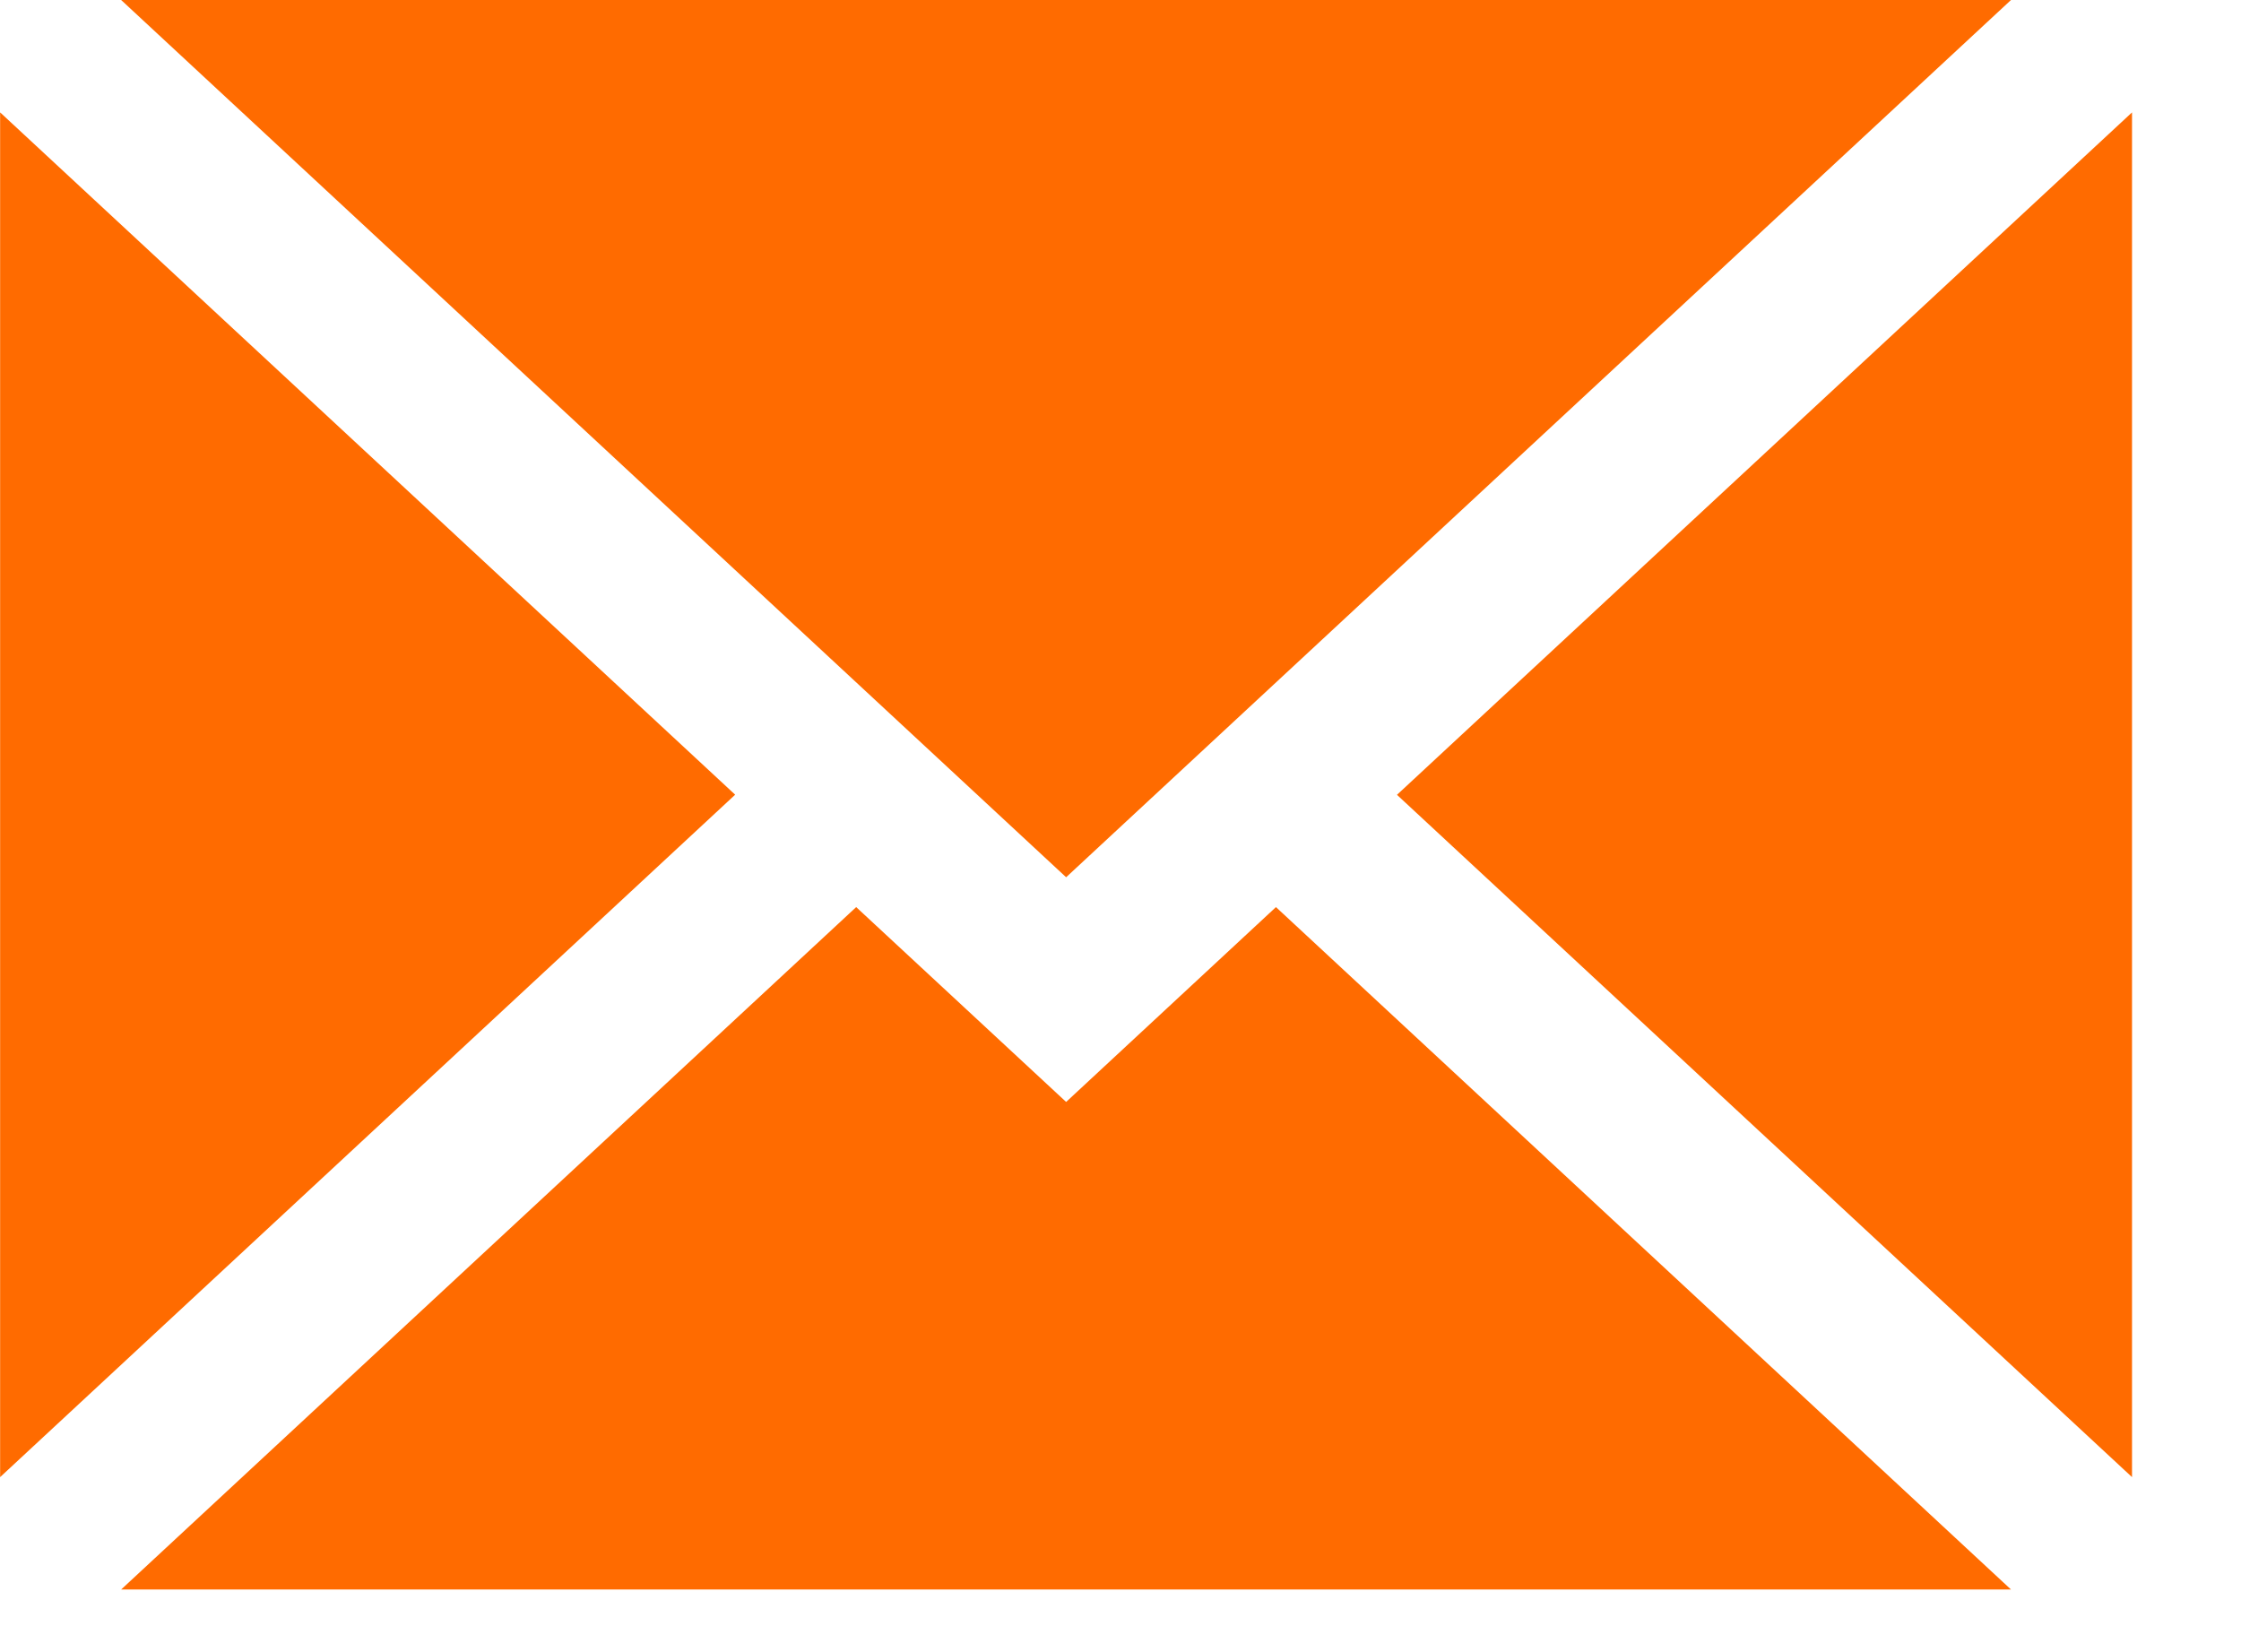
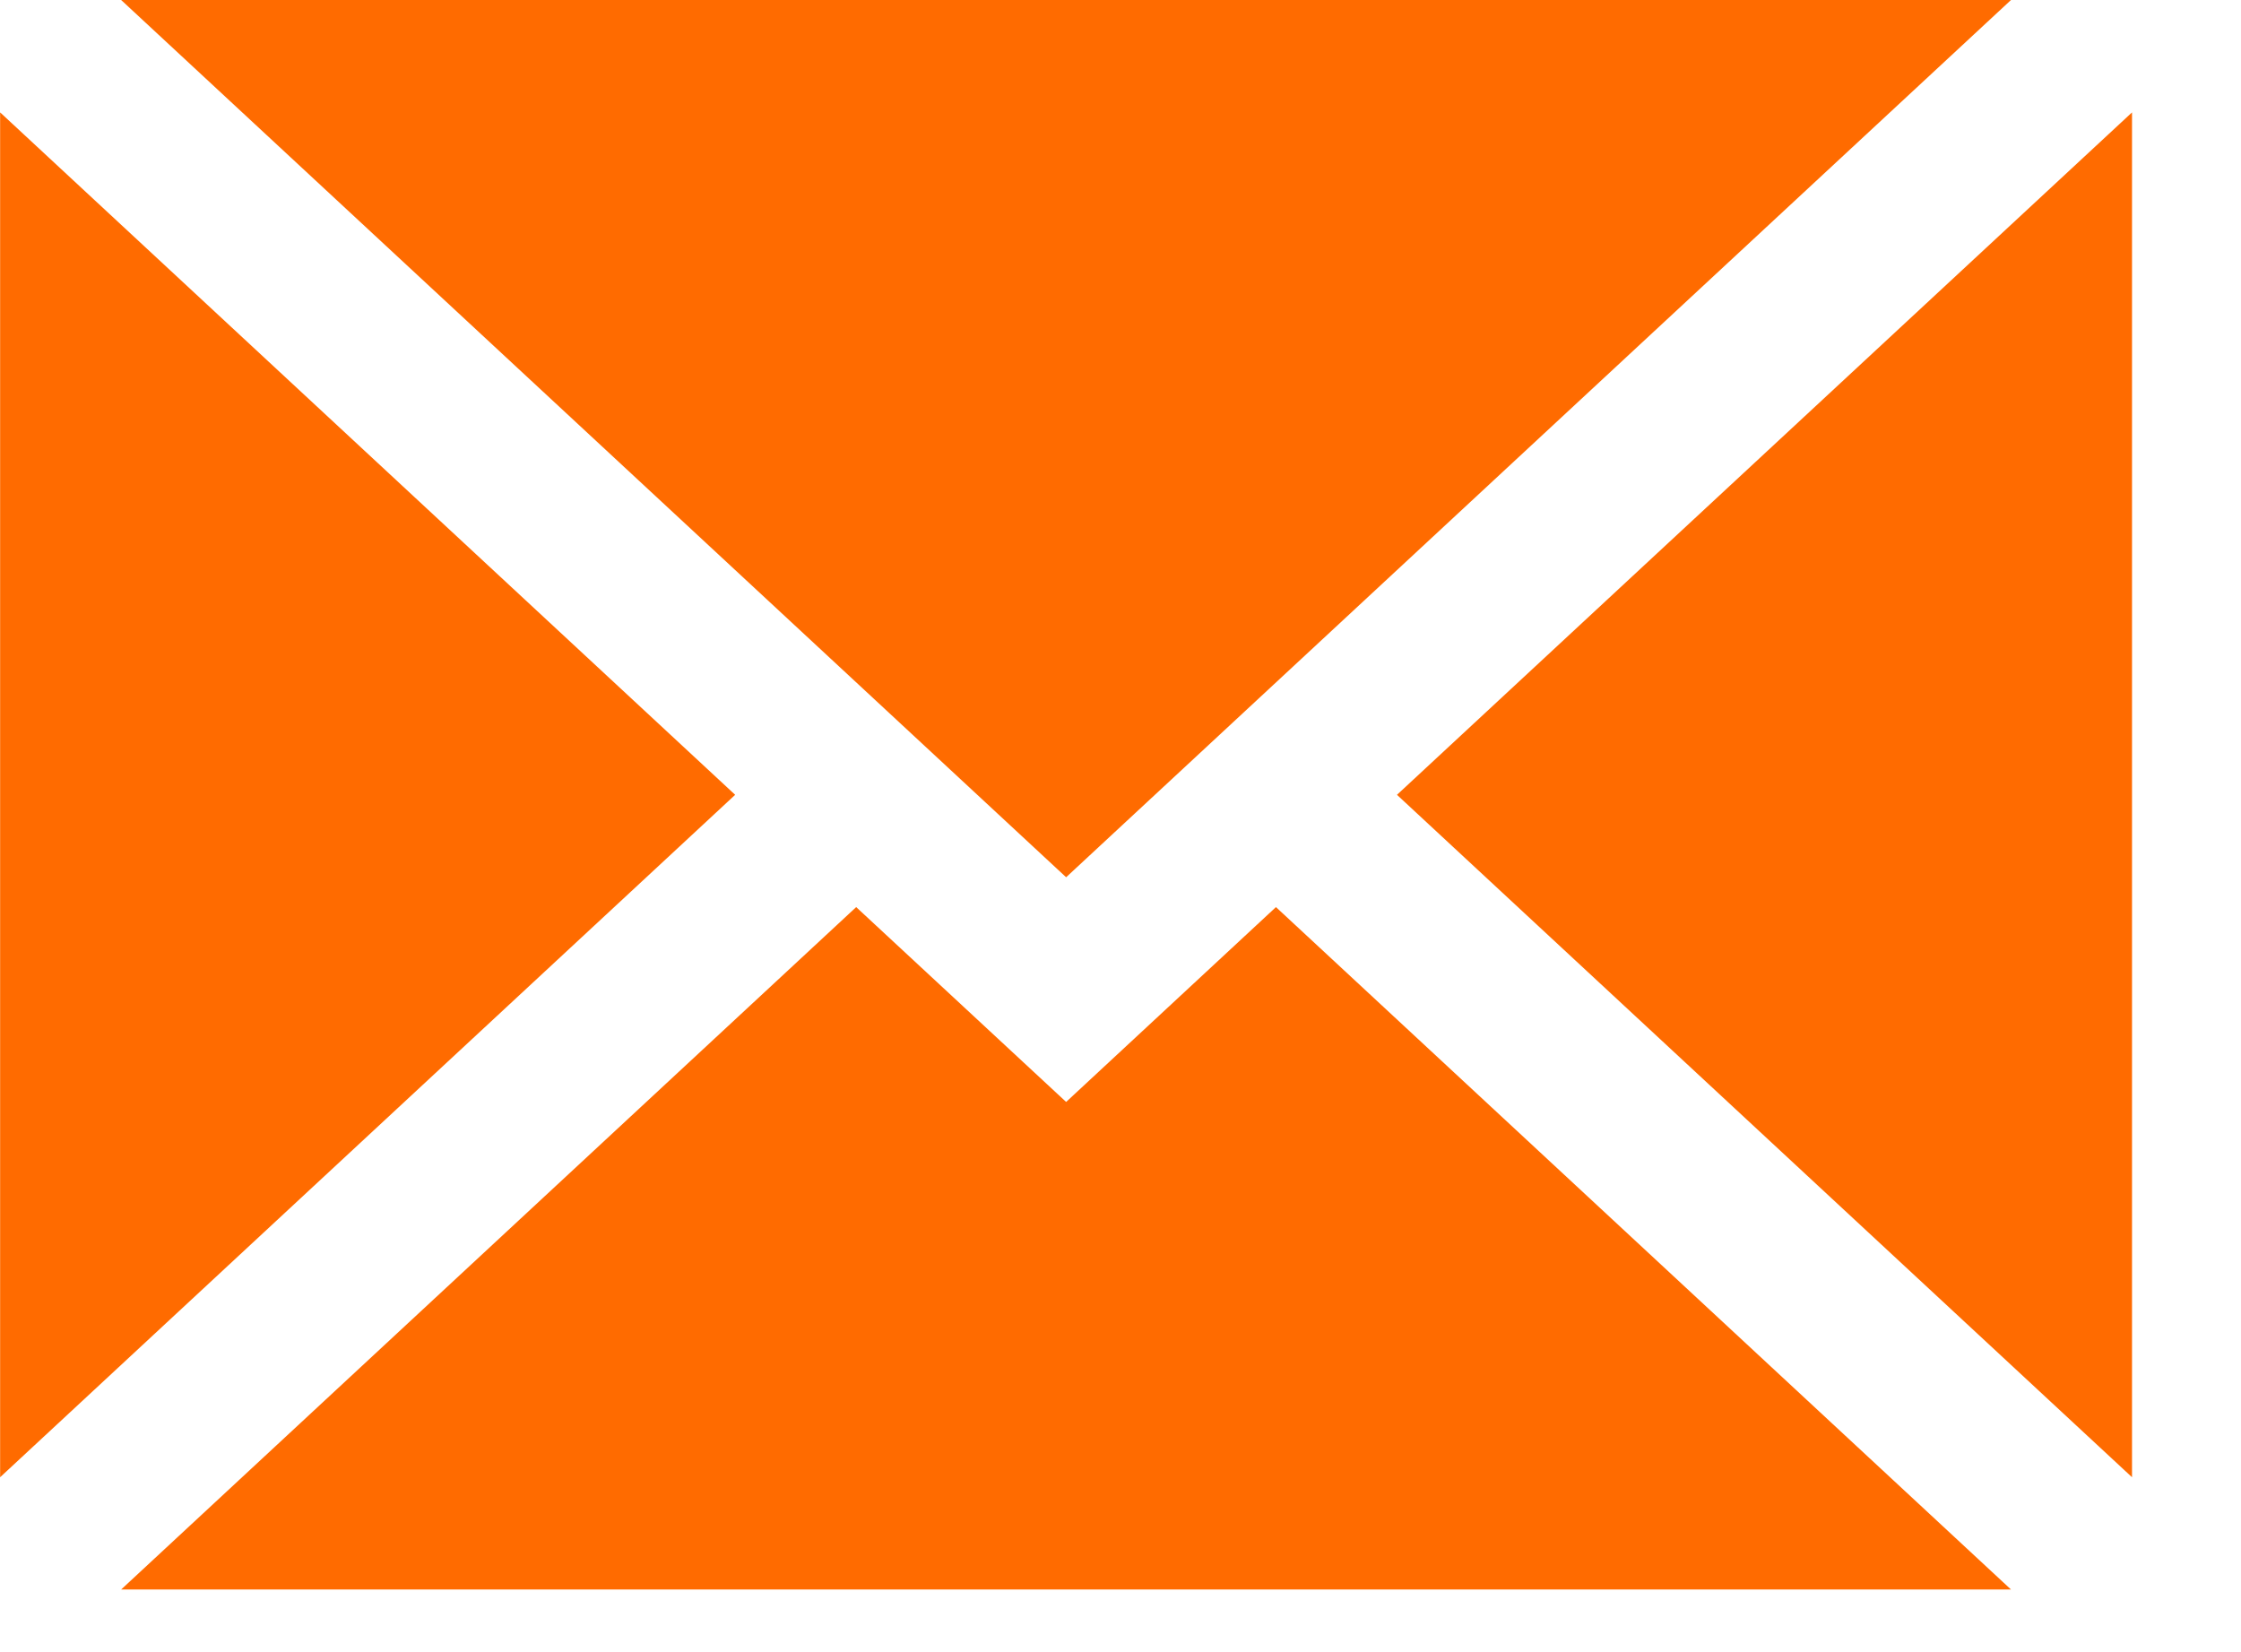
- <svg xmlns="http://www.w3.org/2000/svg" width="19" height="14" viewBox="0 0 19 14" fill="none">
-   <path d="M18.076 12.524V0.953L11.844 6.739L18.076 12.524Z" fill="#FF6B00" />
-   <path d="M9.039 9.343L7.259 7.691L1.027 13.477H17.05L10.818 7.691L9.039 9.343Z" fill="#FF6B00" />
-   <path d="M17.05 0H1.027L9.039 7.438L17.05 0Z" fill="#FF6B00" />
-   <path d="M0.001 0.953V12.524L6.233 6.738L0.001 0.953Z" fill="#FF6B00" />
+ <svg xmlns="http://www.w3.org/2000/svg" width="19" height="14" fill="#ff6b00">
+   <path d="M18.076 12.524V.953l-6.232 5.786 6.232 5.786zM9.039 9.343l-1.78-1.652-6.232 5.786H17.05l-6.232-5.786-1.779 1.652z" />
+   <path d="M17.05 0H1.027l8.012 7.438L17.05 0zM.001.953v11.572l6.232-5.786L.001.953z" />
</svg>
